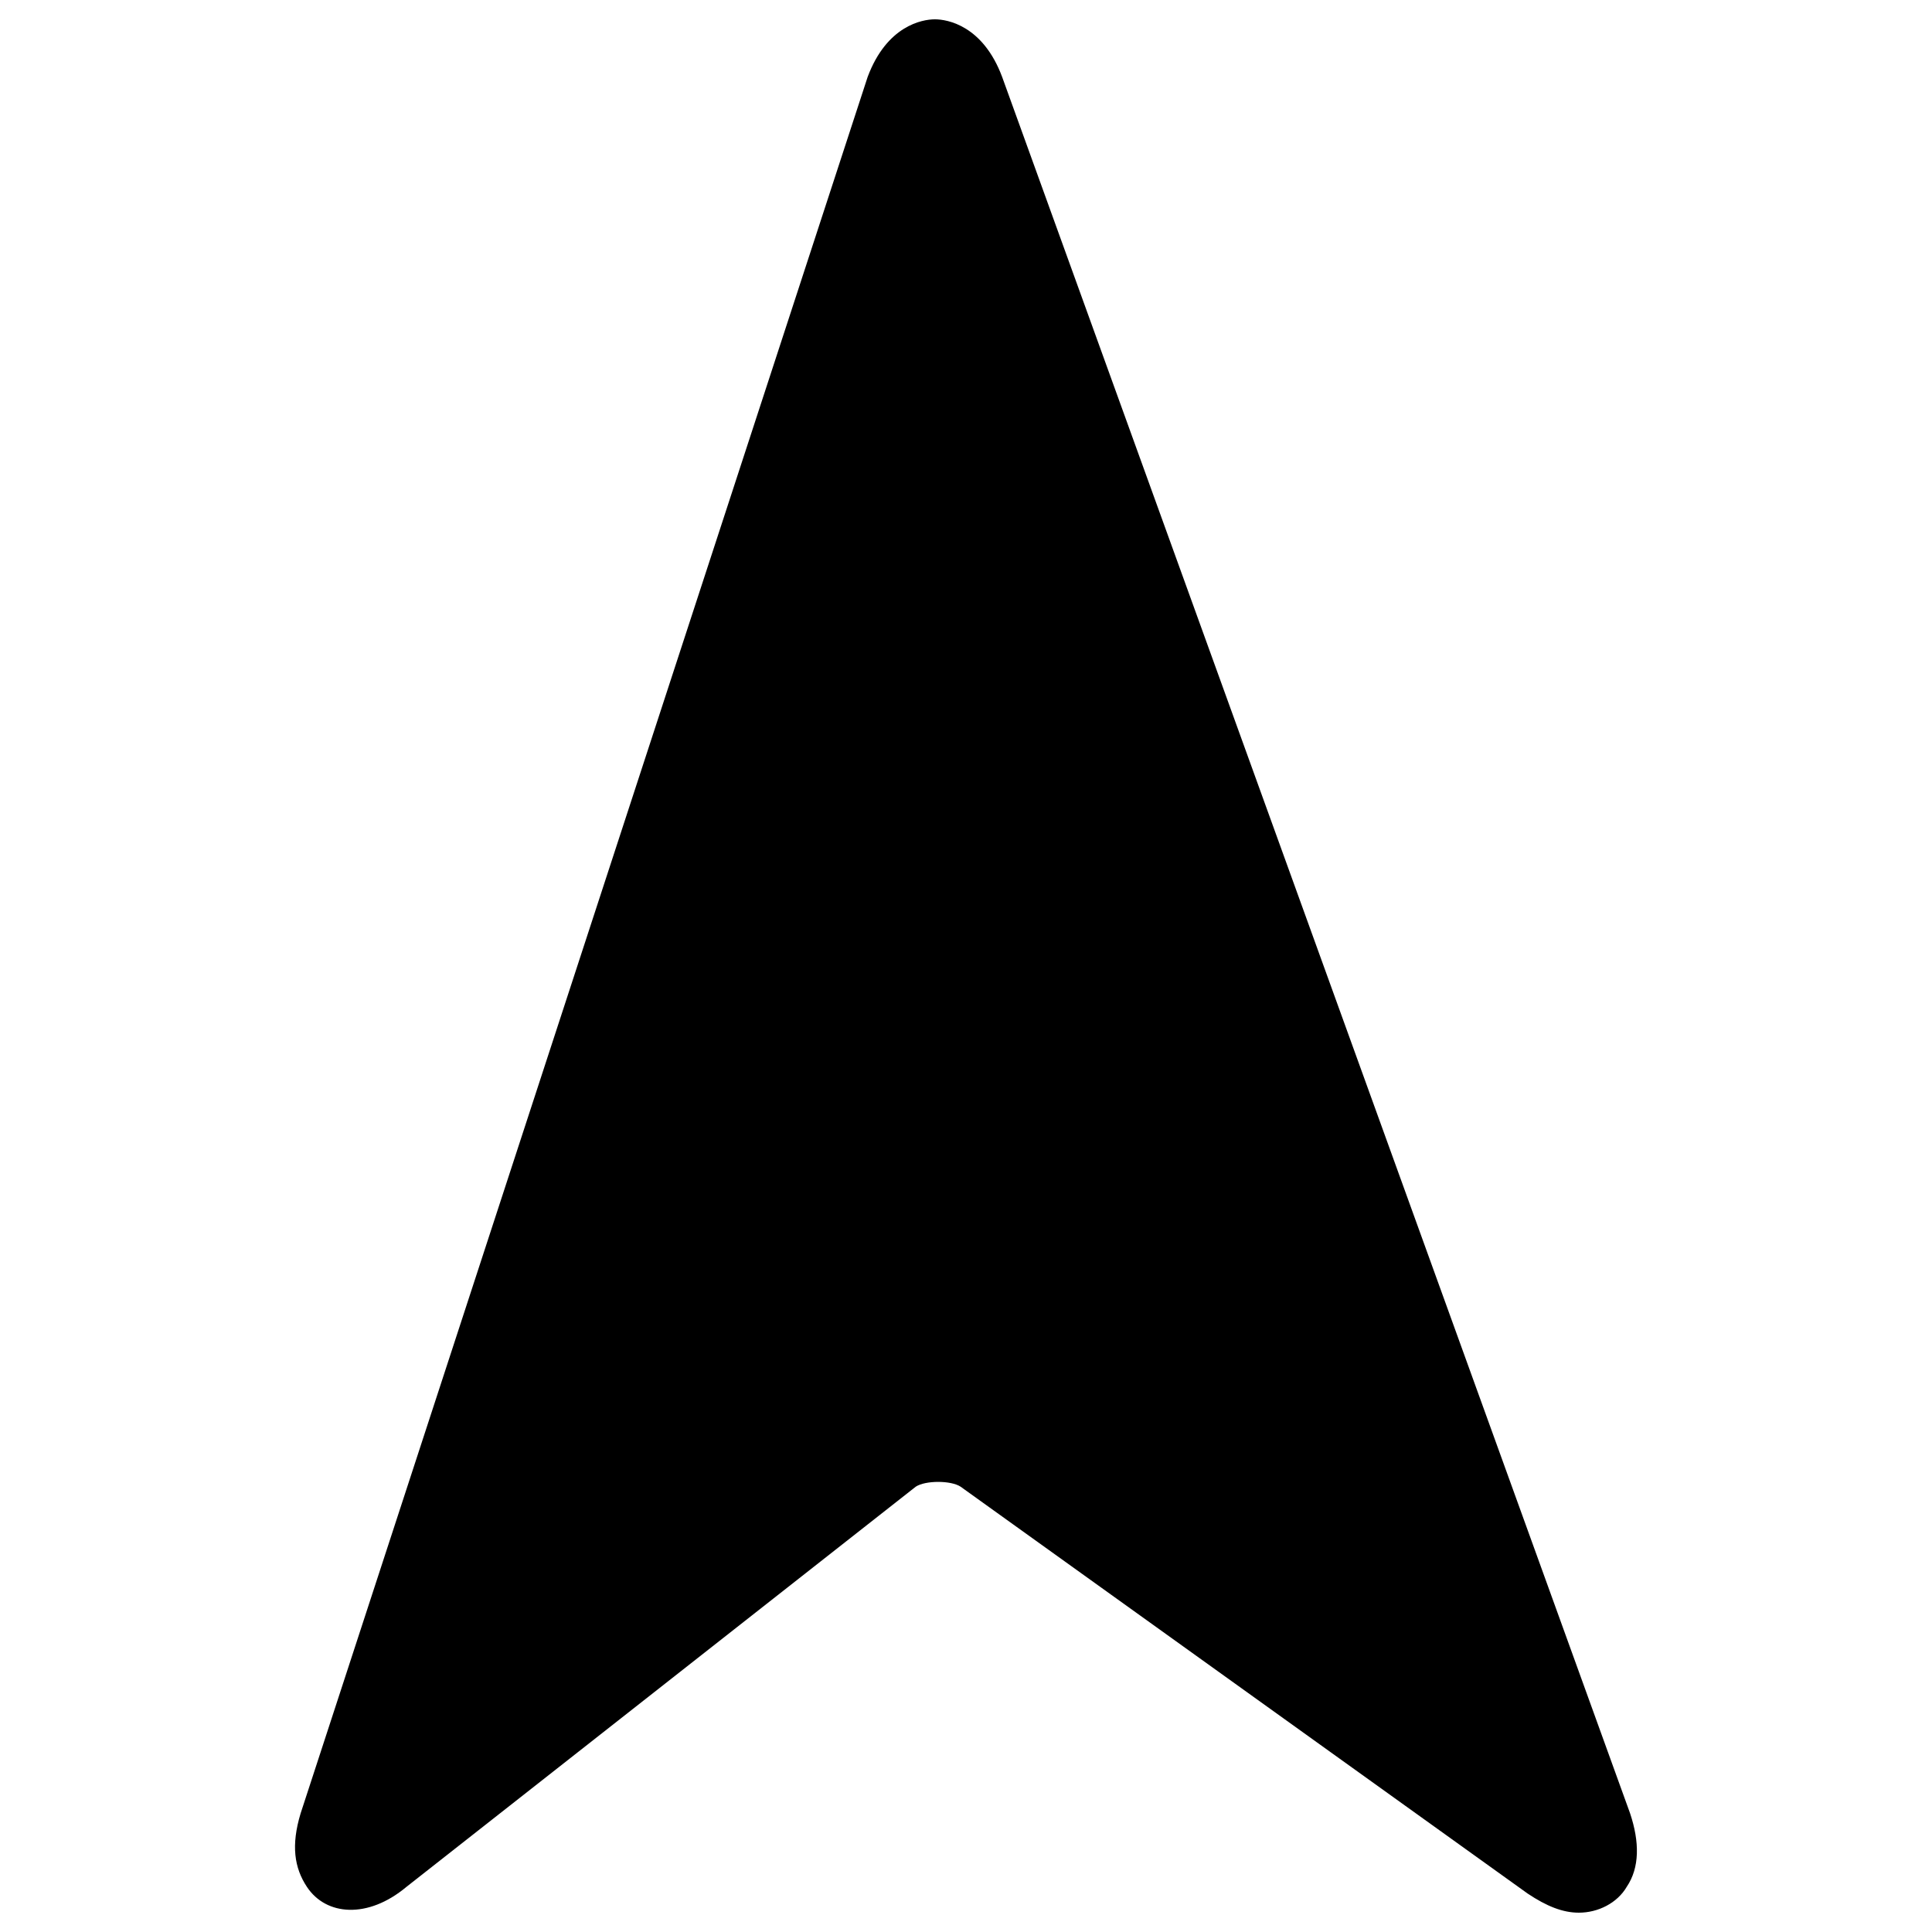
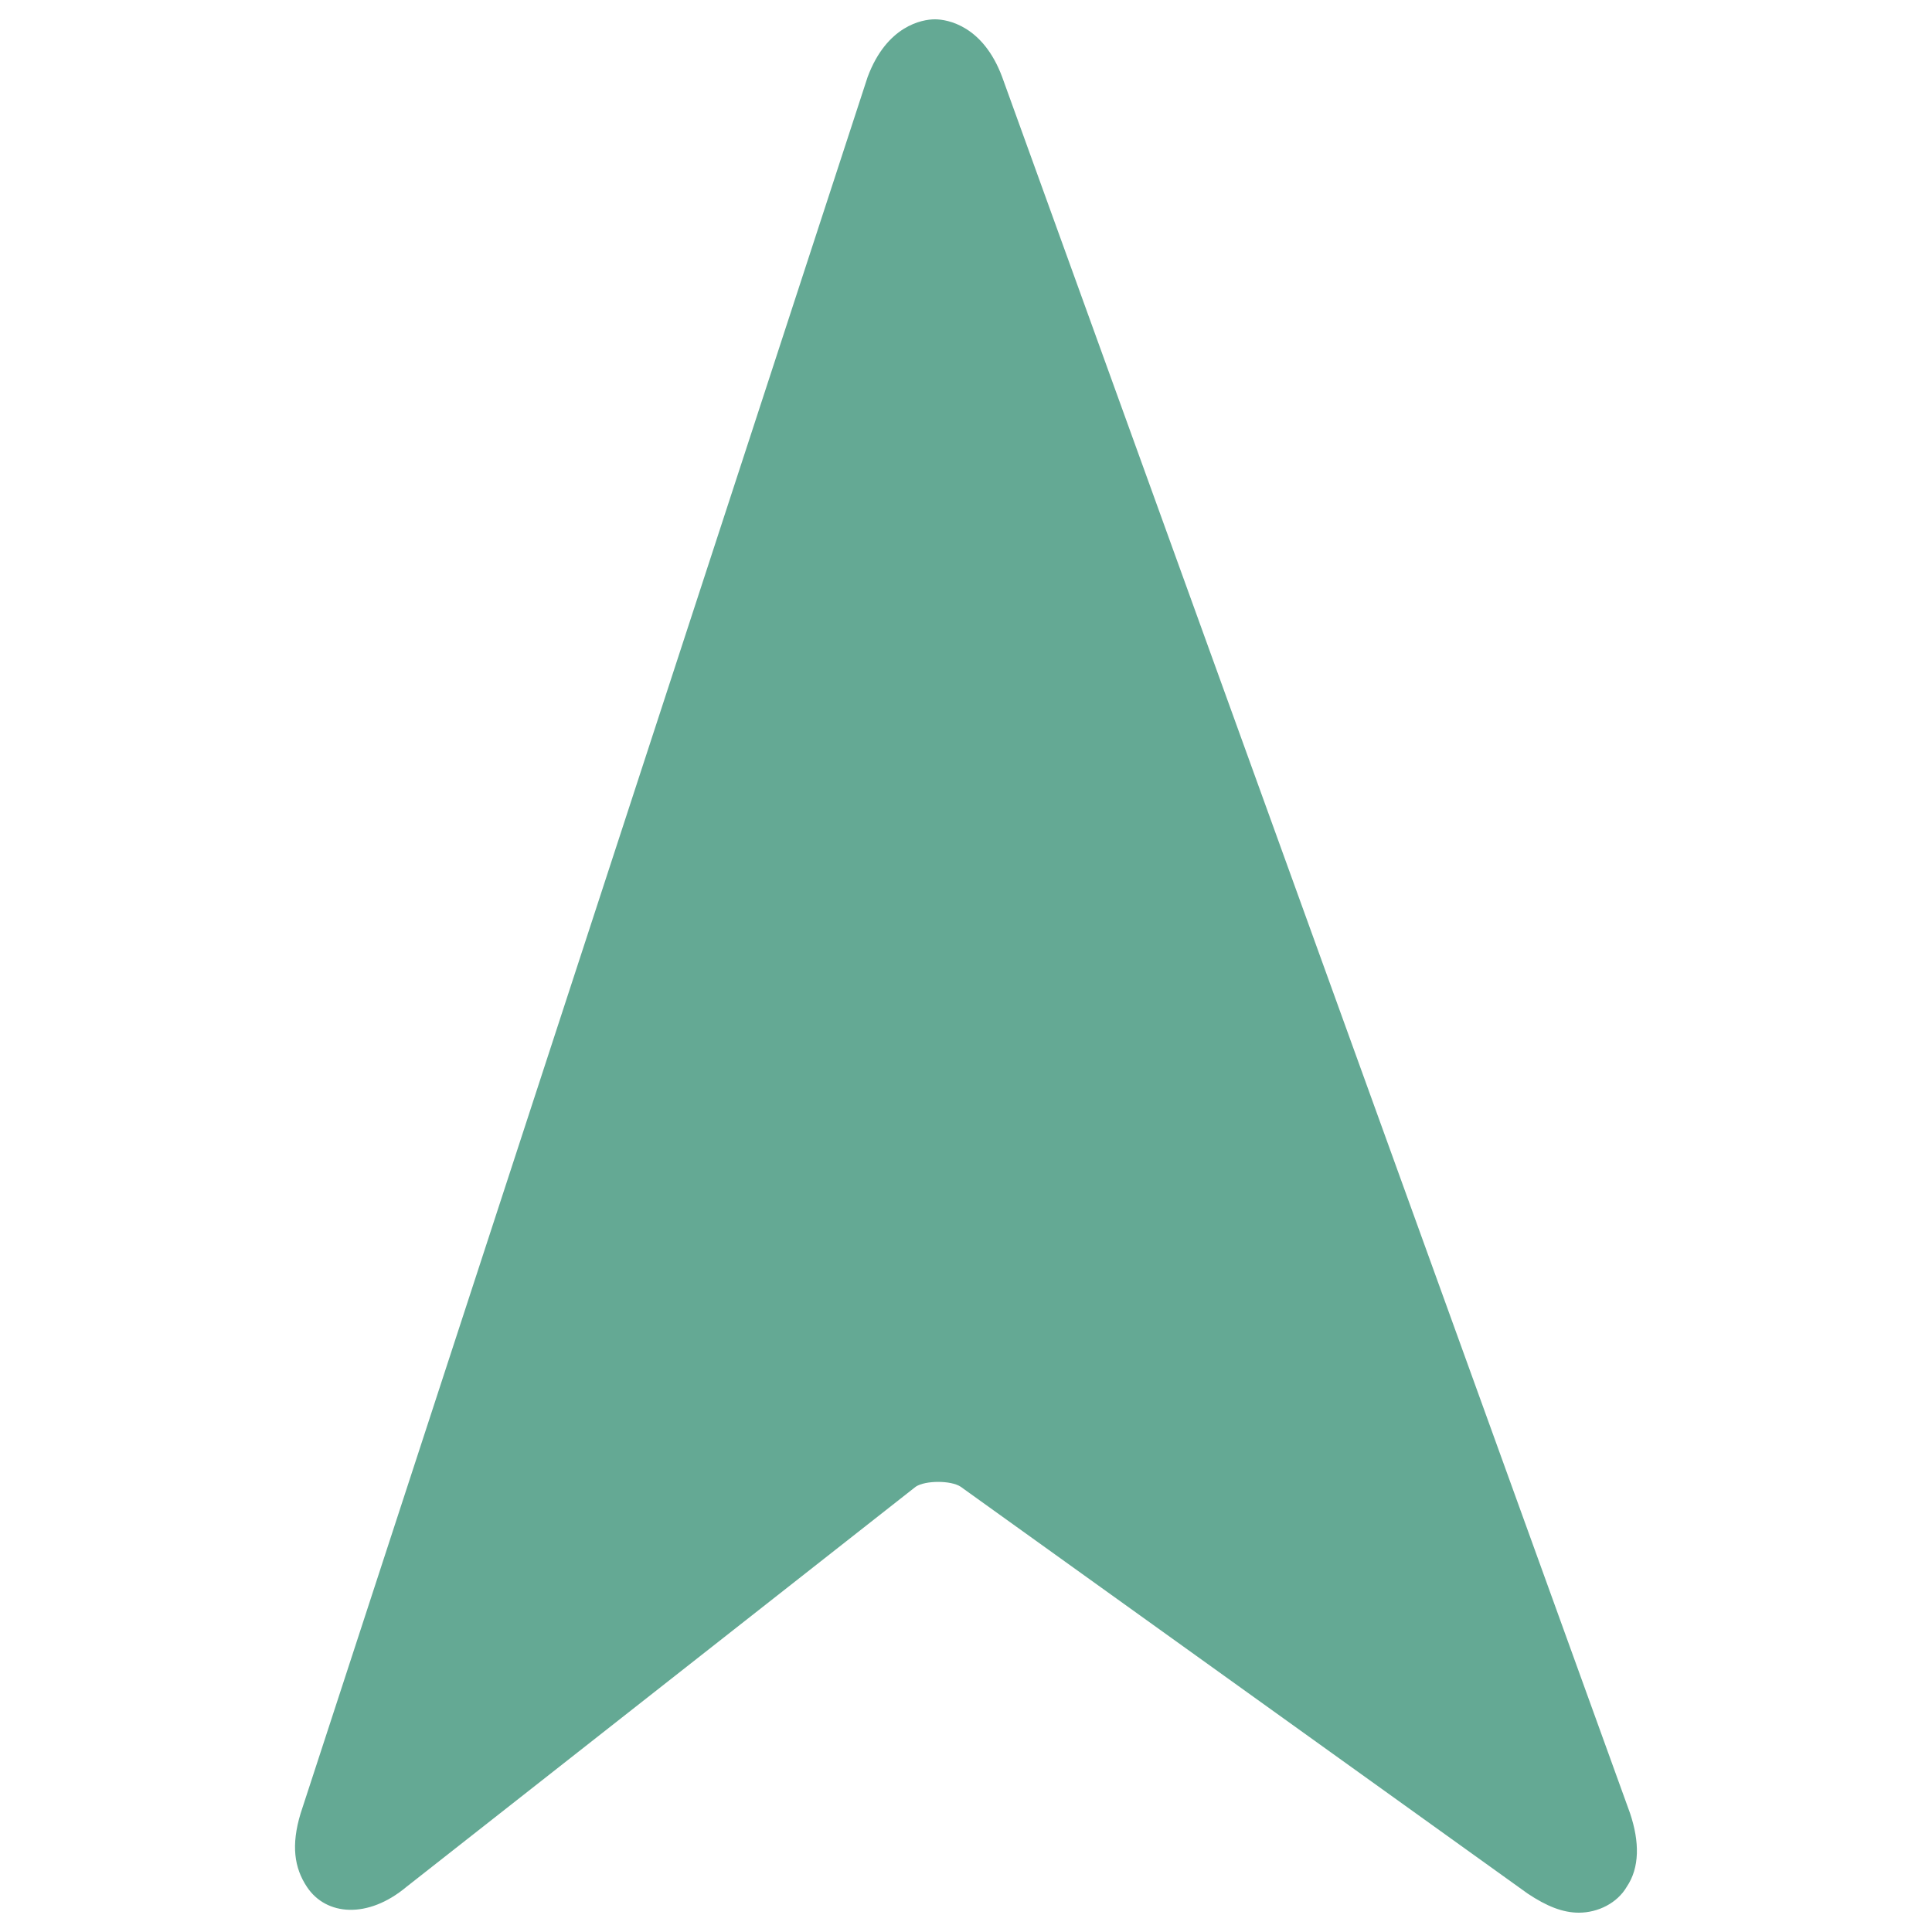
<svg xmlns="http://www.w3.org/2000/svg" version="1.1" x="0px" y="0px" viewBox="0 0 1000 1000" enable-background="new 0 0 1000 1000" xml:space="preserve">
-   <g>
+   <g fill="#64a994">
    <path d="M510.5,749.6c-14.9-9.9-38.1-9.9-53.1,1.7l-262,207.3c-14.9,11.6-21.6,6.6-14.9-11.6L474,48.1c5-16.6,14.9-18.2,21.6,0l325,898.7c6.6,16.6-1.7,23.2-14.9,11.6L510.5,749.6z" />
    <path d="M817.2,990c-8.3,0-16.6-3.3-26.5-9.9L497.2,769.5c-5-3.3-18.2-3.3-23.2,0L210.3,976.7c-19.9,16.6-41.5,14.9-51.4,0c-6.6-9.9-8.3-21.6-3.3-38.1L449.1,39.8C459,13.3,477.3,10,483.9,10c6.6,0,24.9,3.3,34.8,29.8l325,898.7c5,14.9,5,28.2-1.7,38.1C837.1,985,827.2,990,817.2,990z M485.6,716.4c14.9,0,28.2,5,39.8,11.6l255.4,182.4L485.6,92.9l-267,814.2l223.9-177.4C454.1,721.4,469,716.4,485.6,716.4z" />
  </g>
</svg>
